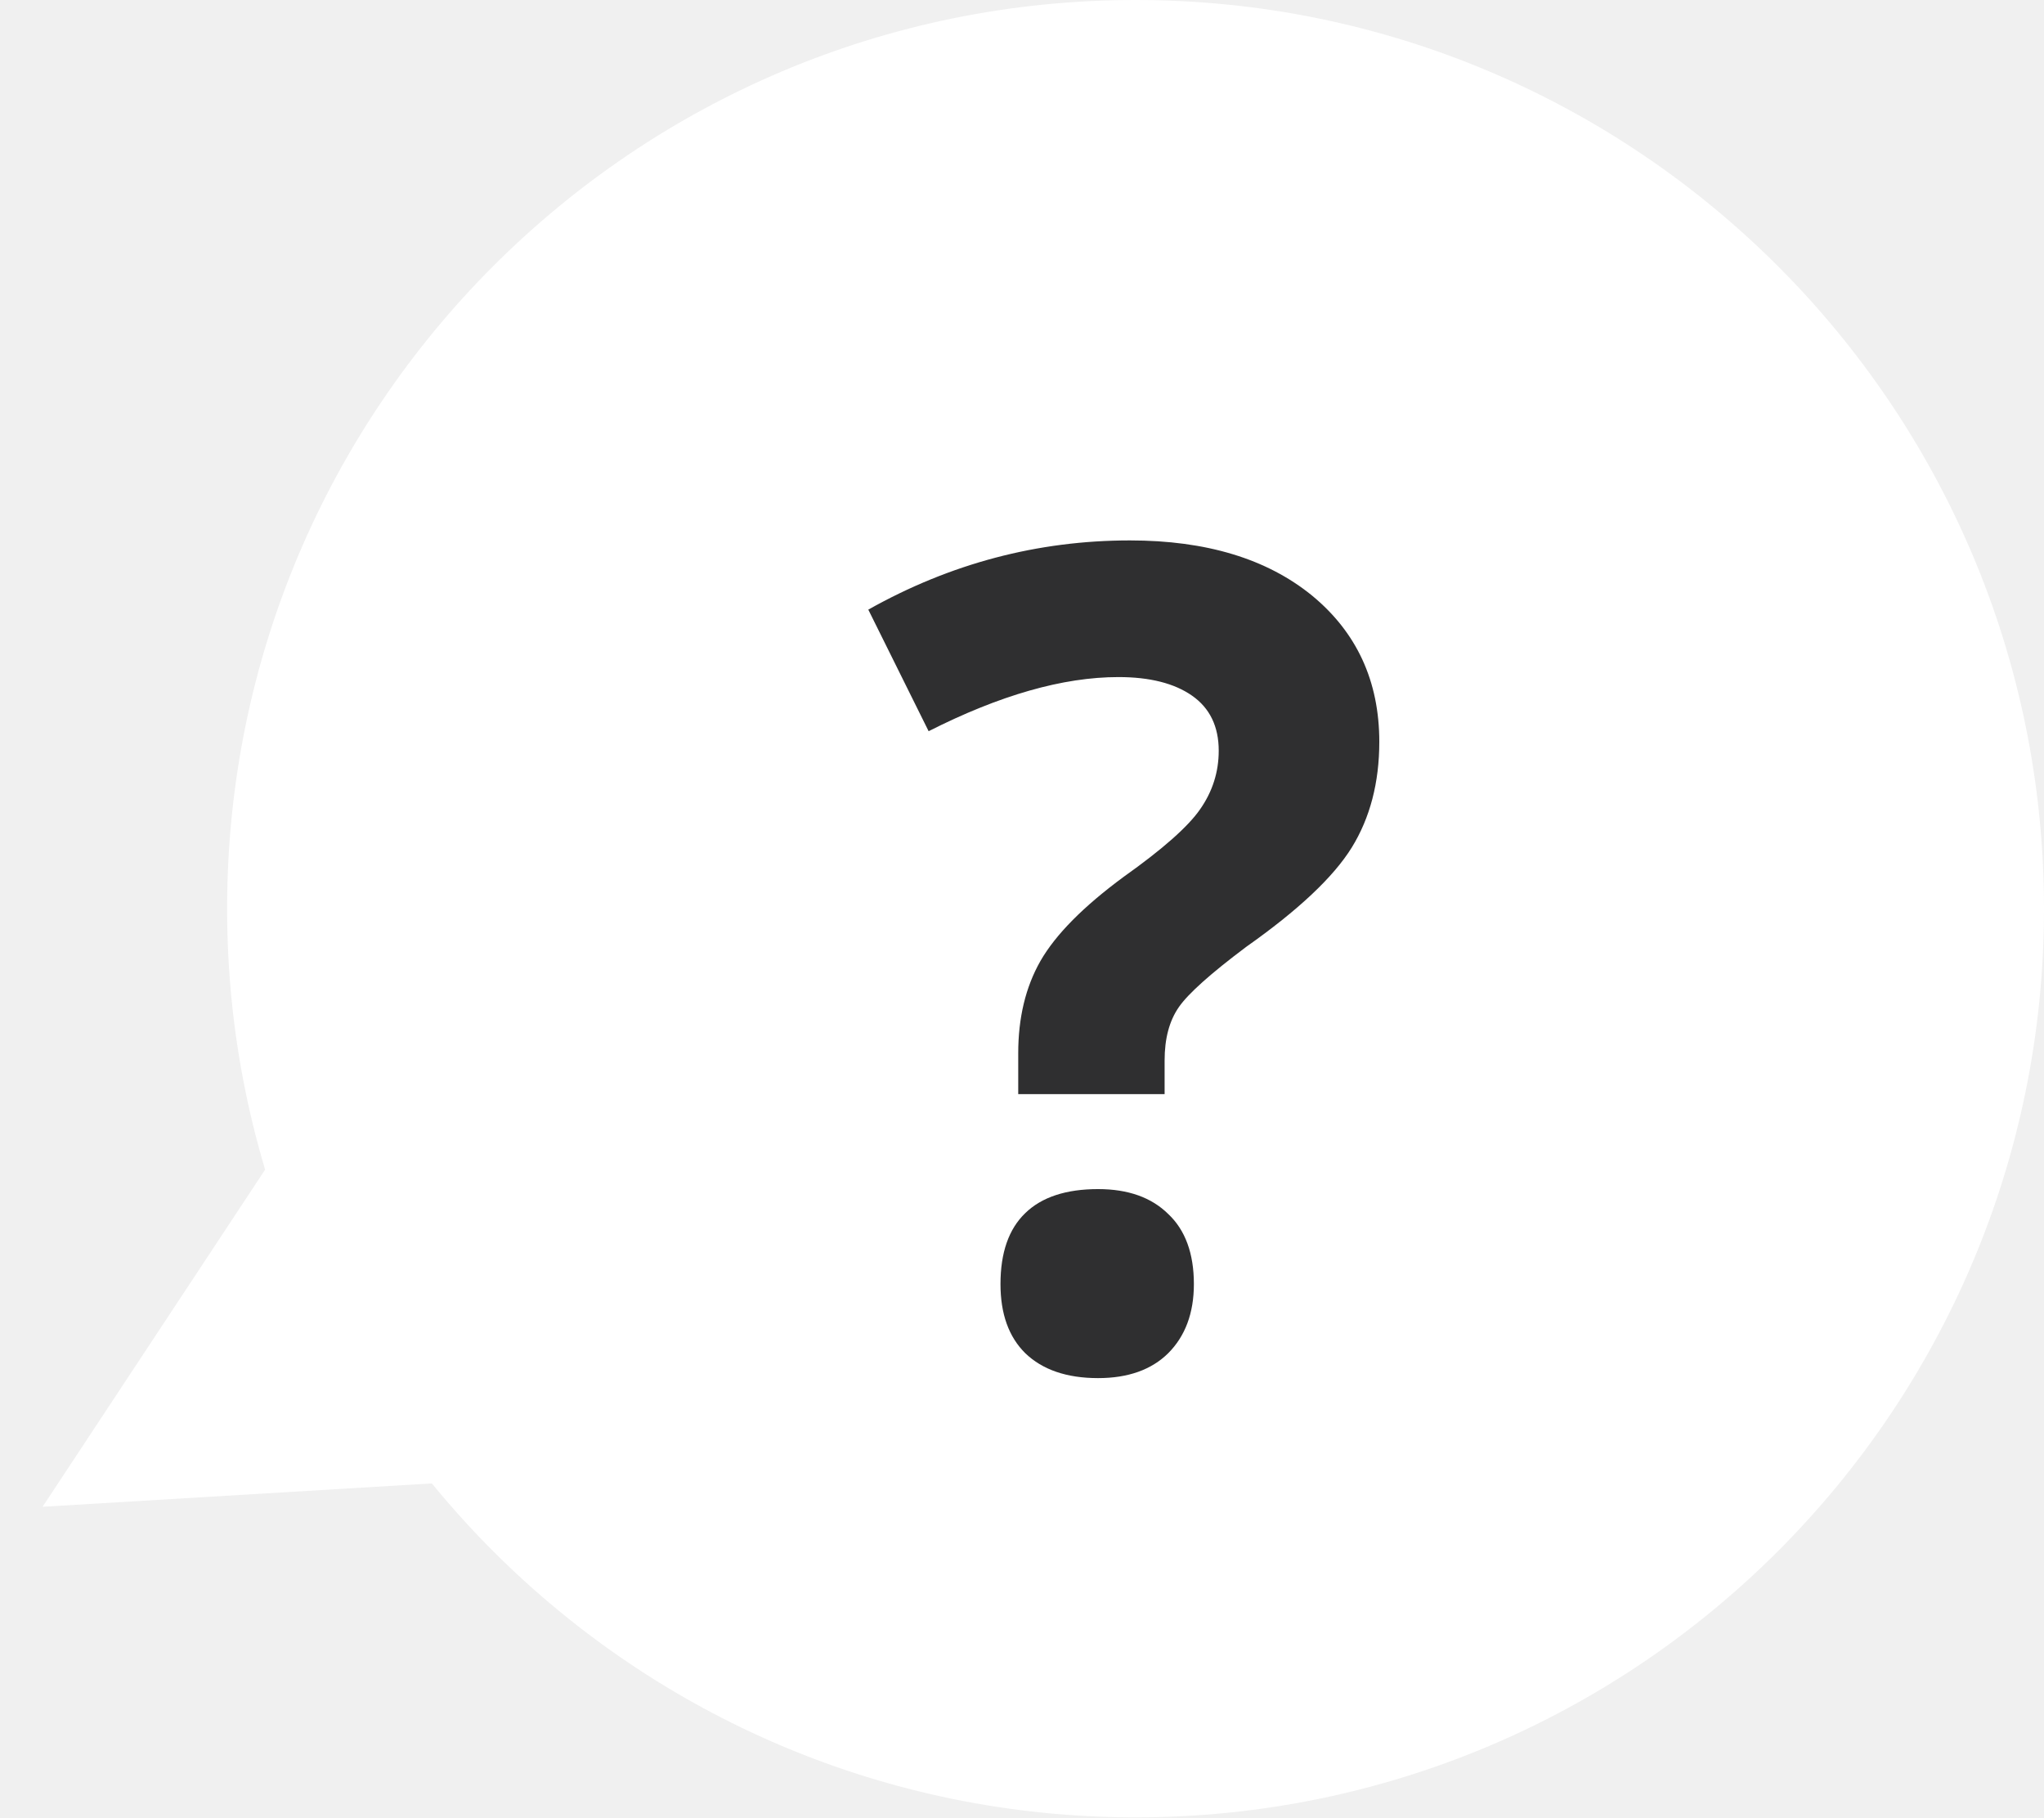
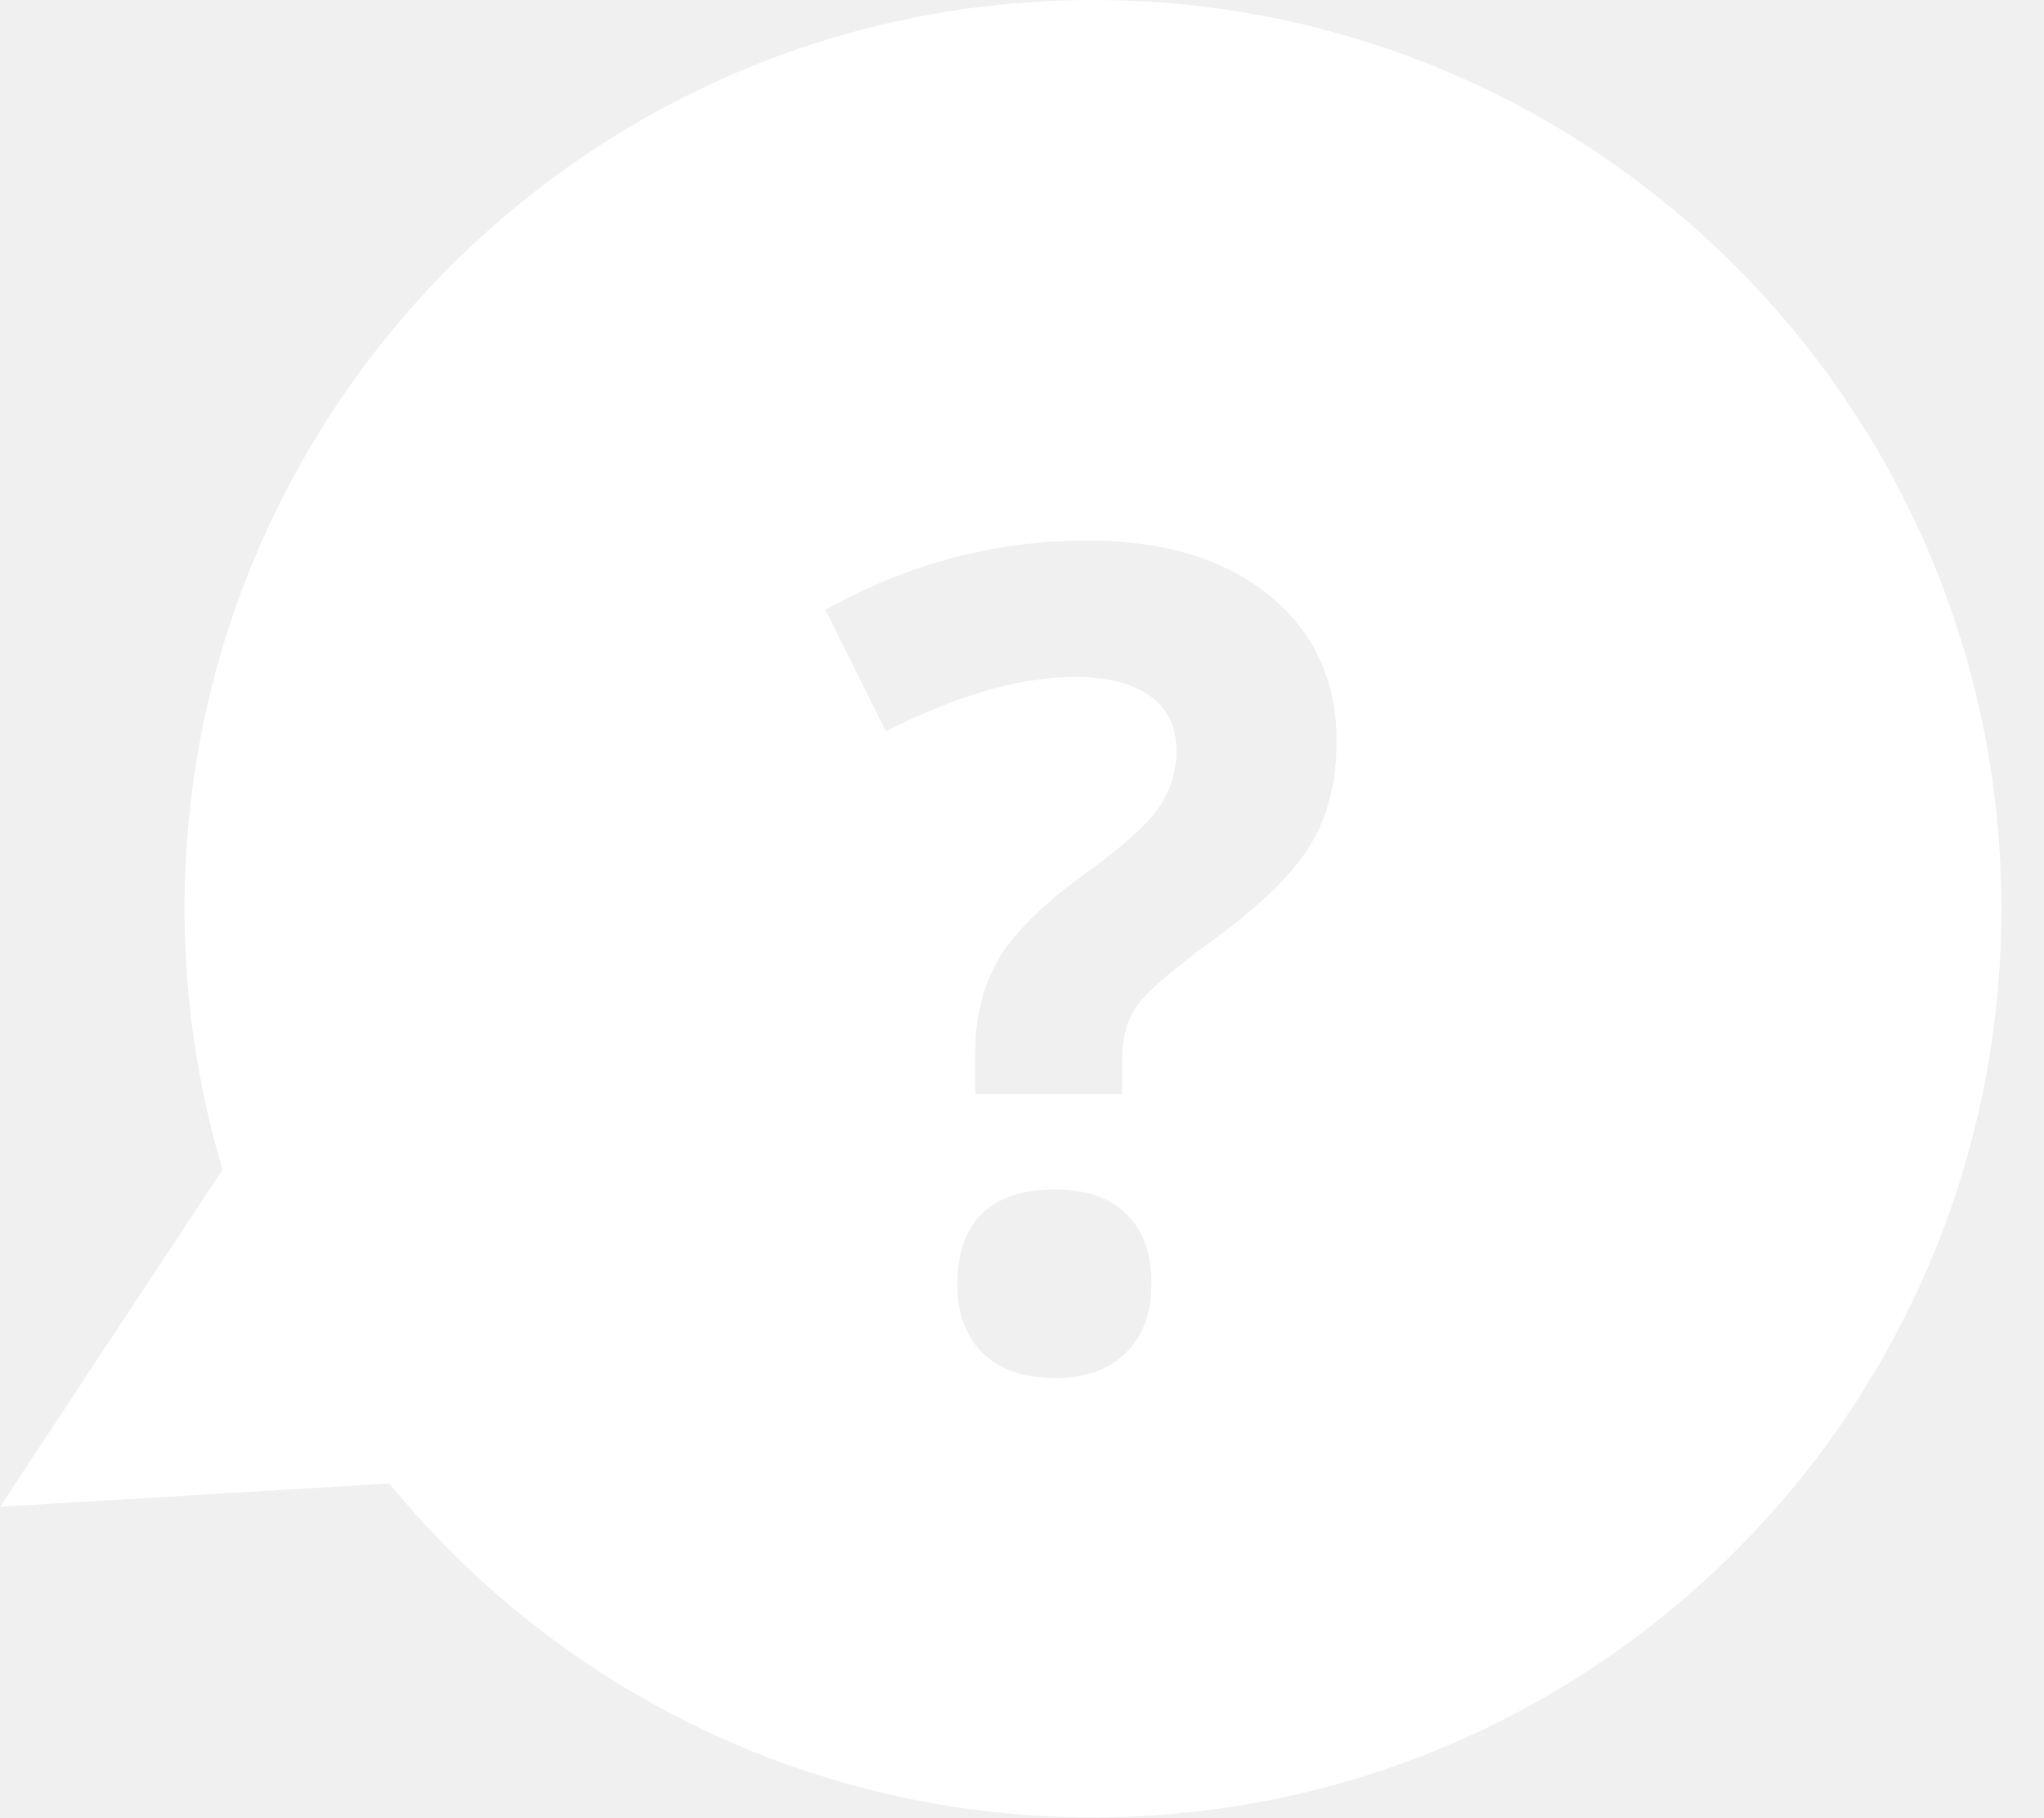
<svg xmlns="http://www.w3.org/2000/svg" width="36" height="32" viewBox="0 0 36 32">
-   <g fill="none" fill-rule="evenodd" transform="translate(-1)">
-     <rect width="32" height="32" x="5" fill="#FFF" rx="16" />
-     <text fill="#2F2F30" font-family="OpenSans-Bold, Open Sans" font-size="20" font-weight="bold">
-       <tspan x="16.229" y="24">?</tspan>
-     </text>
-     <polygon fill="#FFF" points="4.781 21.281 8.281 28.281 1.281 28.281" transform="rotate(-120 4.781 24.781)" />
-   </g>
+   <path fill="#FFF" fill-rule="evenodd" d="M6.856,26.12 L1.33226763e-15,26.531 L3.92,20.595 C3.484,19.139 3.25,17.597 3.25,16 L3.25,16 L3.25,16 C3.25,7.163 10.413,1.623249e-15 19.25,0 L19.25,0 L19.25,0 C28.087,-1.623249e-15 35.25,7.163 35.25,16 L35.25,16 C35.25,24.837 28.087,32 19.25,32 C14.253,32 9.79,29.709 6.856,26.12 Z M17.175,19.264 L19.763,19.264 L19.763,18.678 C19.763,18.287 19.846,17.971 20.012,17.73 C20.178,17.49 20.573,17.138 21.198,16.676 C22.11,16.025 22.728,15.439 23.054,14.918 C23.379,14.397 23.542,13.779 23.542,13.062 C23.542,11.988 23.146,11.129 22.355,10.484 C21.564,9.84 20.498,9.518 19.157,9.518 C17.53,9.518 15.99,9.924 14.538,10.738 L15.603,12.877 C16.853,12.239 17.966,11.92 18.942,11.92 C19.502,11.92 19.938,12.031 20.251,12.252 C20.563,12.473 20.72,12.796 20.72,13.219 C20.72,13.596 20.611,13.938 20.393,14.244 C20.174,14.55 19.724,14.947 19.04,15.436 C18.33,15.956 17.842,16.448 17.575,16.91 C17.308,17.372 17.175,17.916 17.175,18.541 L17.175,19.264 Z M16.862,22.604 C16.862,23.131 17.012,23.539 17.312,23.829 C17.611,24.119 18.034,24.264 18.581,24.264 C19.115,24.264 19.532,24.116 19.831,23.819 C20.131,23.523 20.28,23.118 20.28,22.604 C20.28,22.07 20.132,21.66 19.836,21.373 C19.54,21.087 19.121,20.943 18.581,20.943 C18.021,20.943 17.595,21.083 17.302,21.363 C17.009,21.643 16.862,22.057 16.862,22.604 Z" />
</svg>
